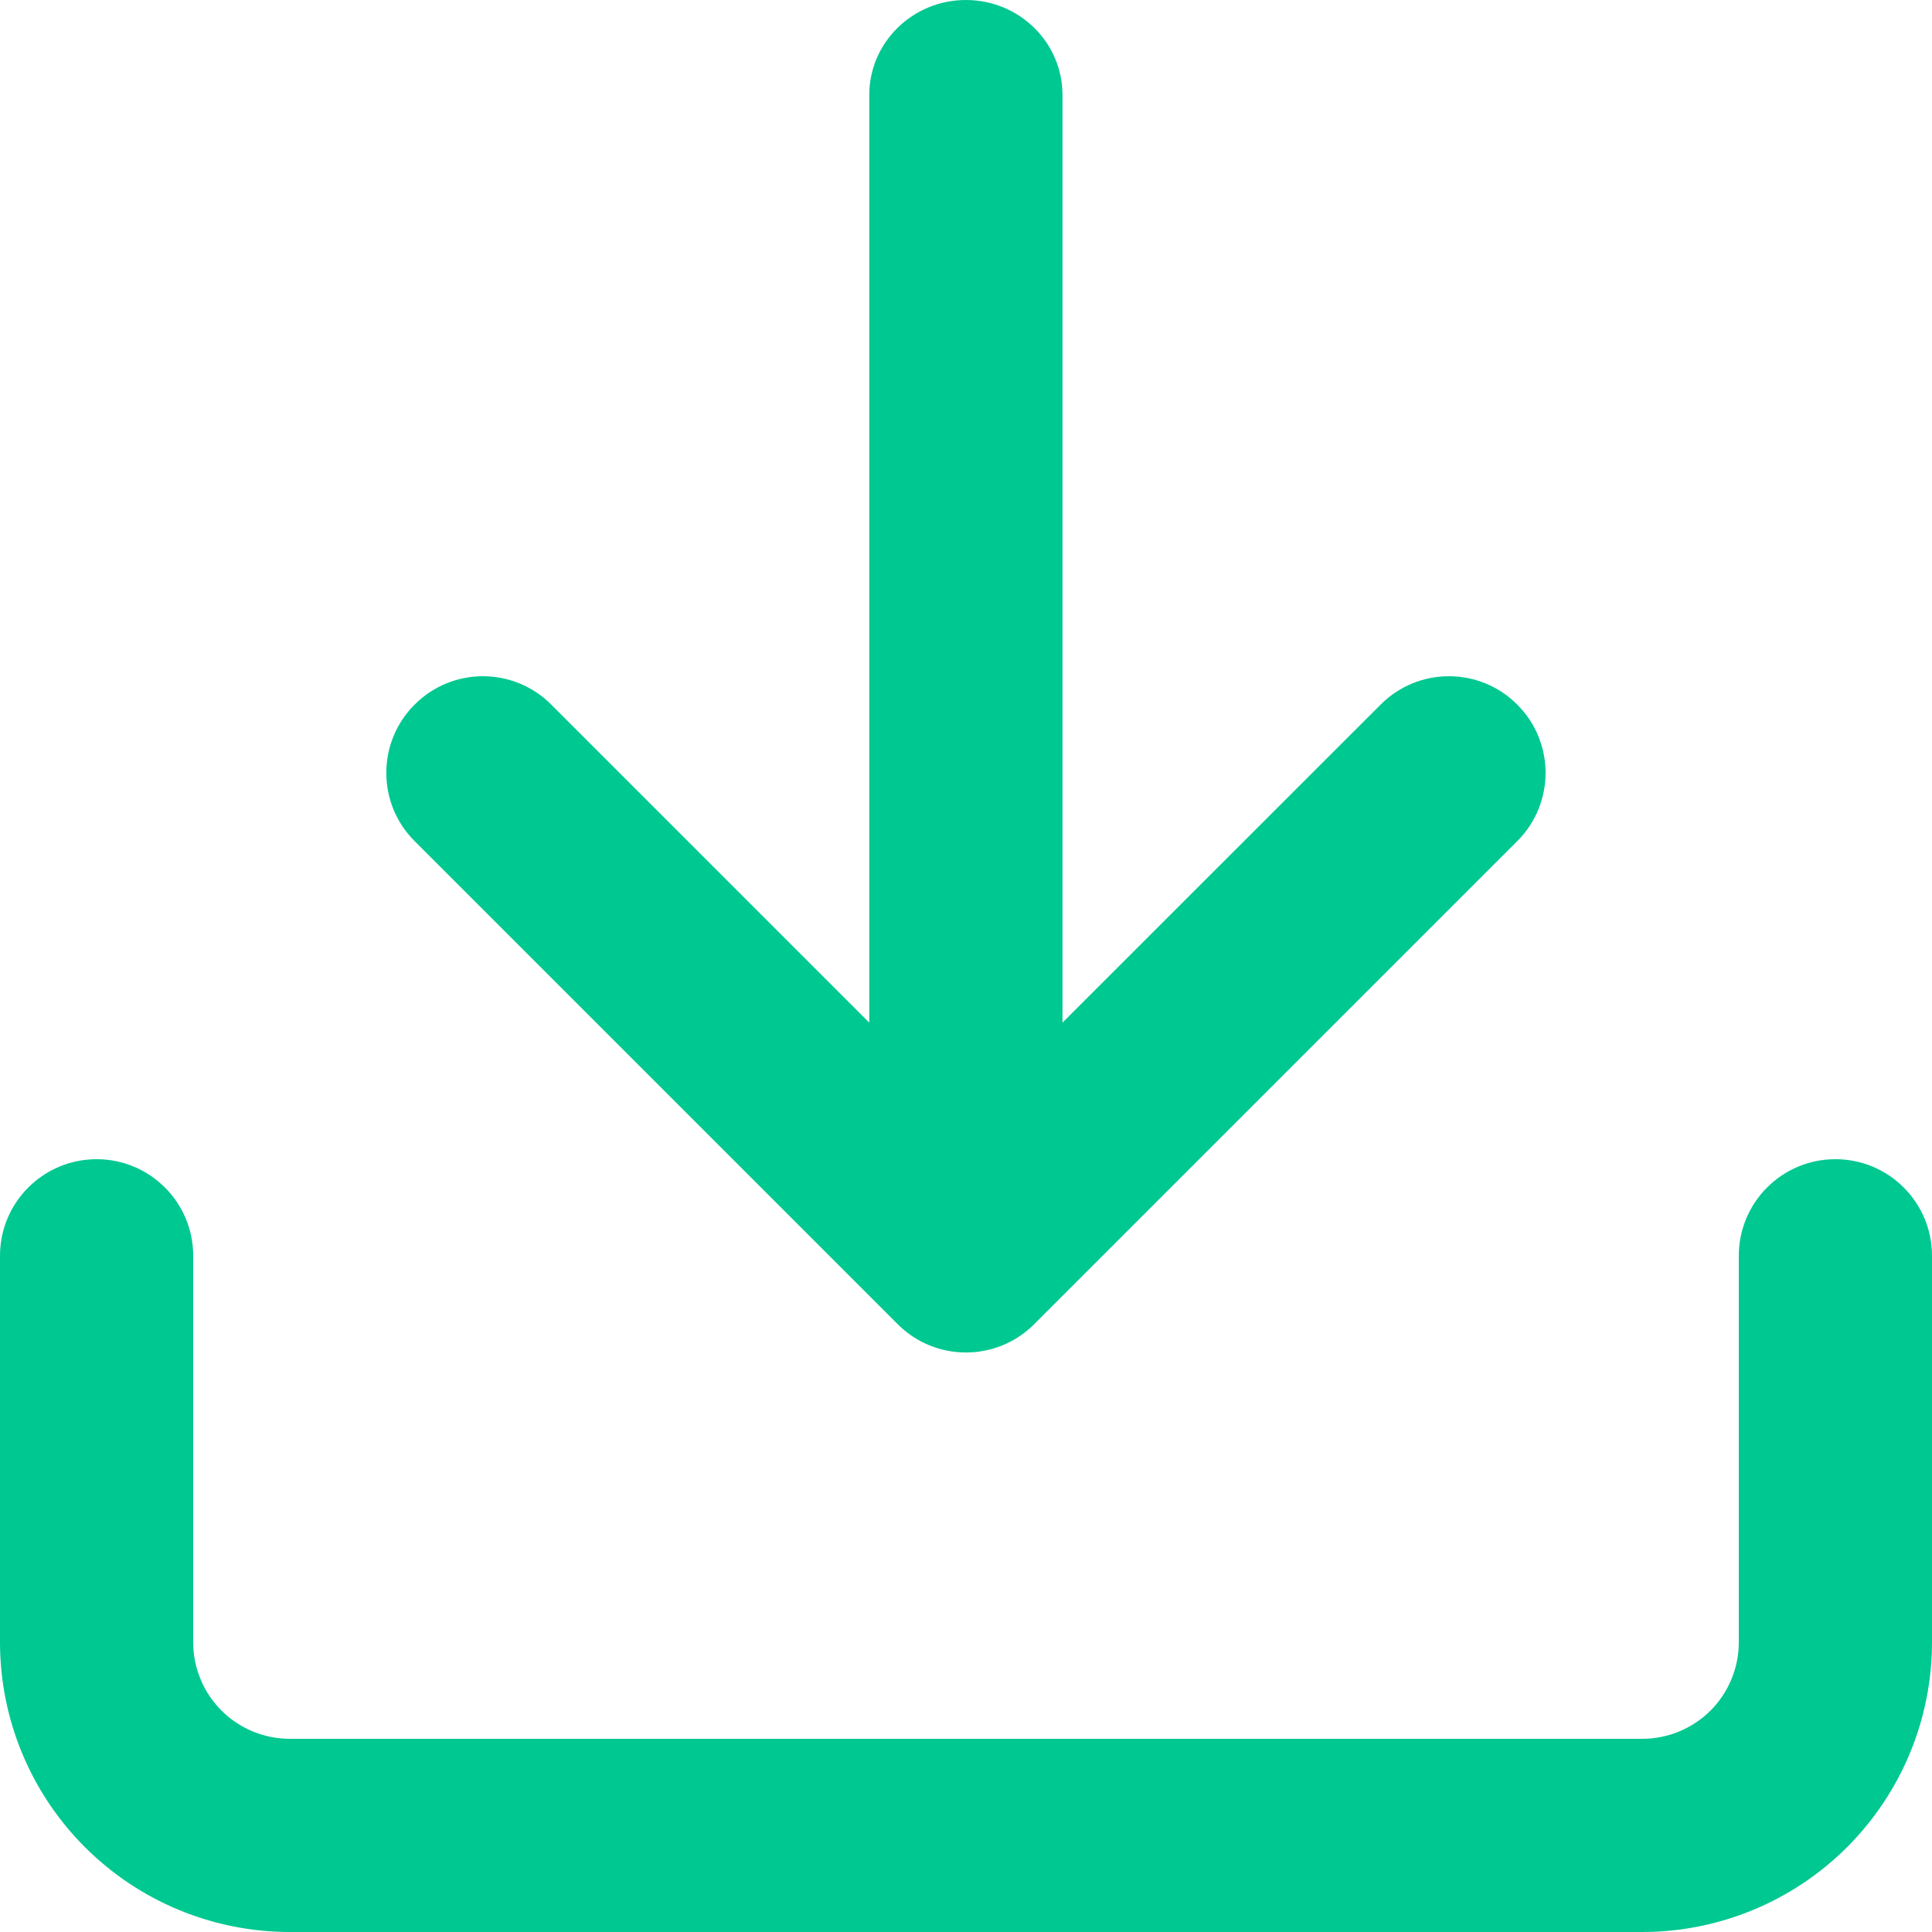
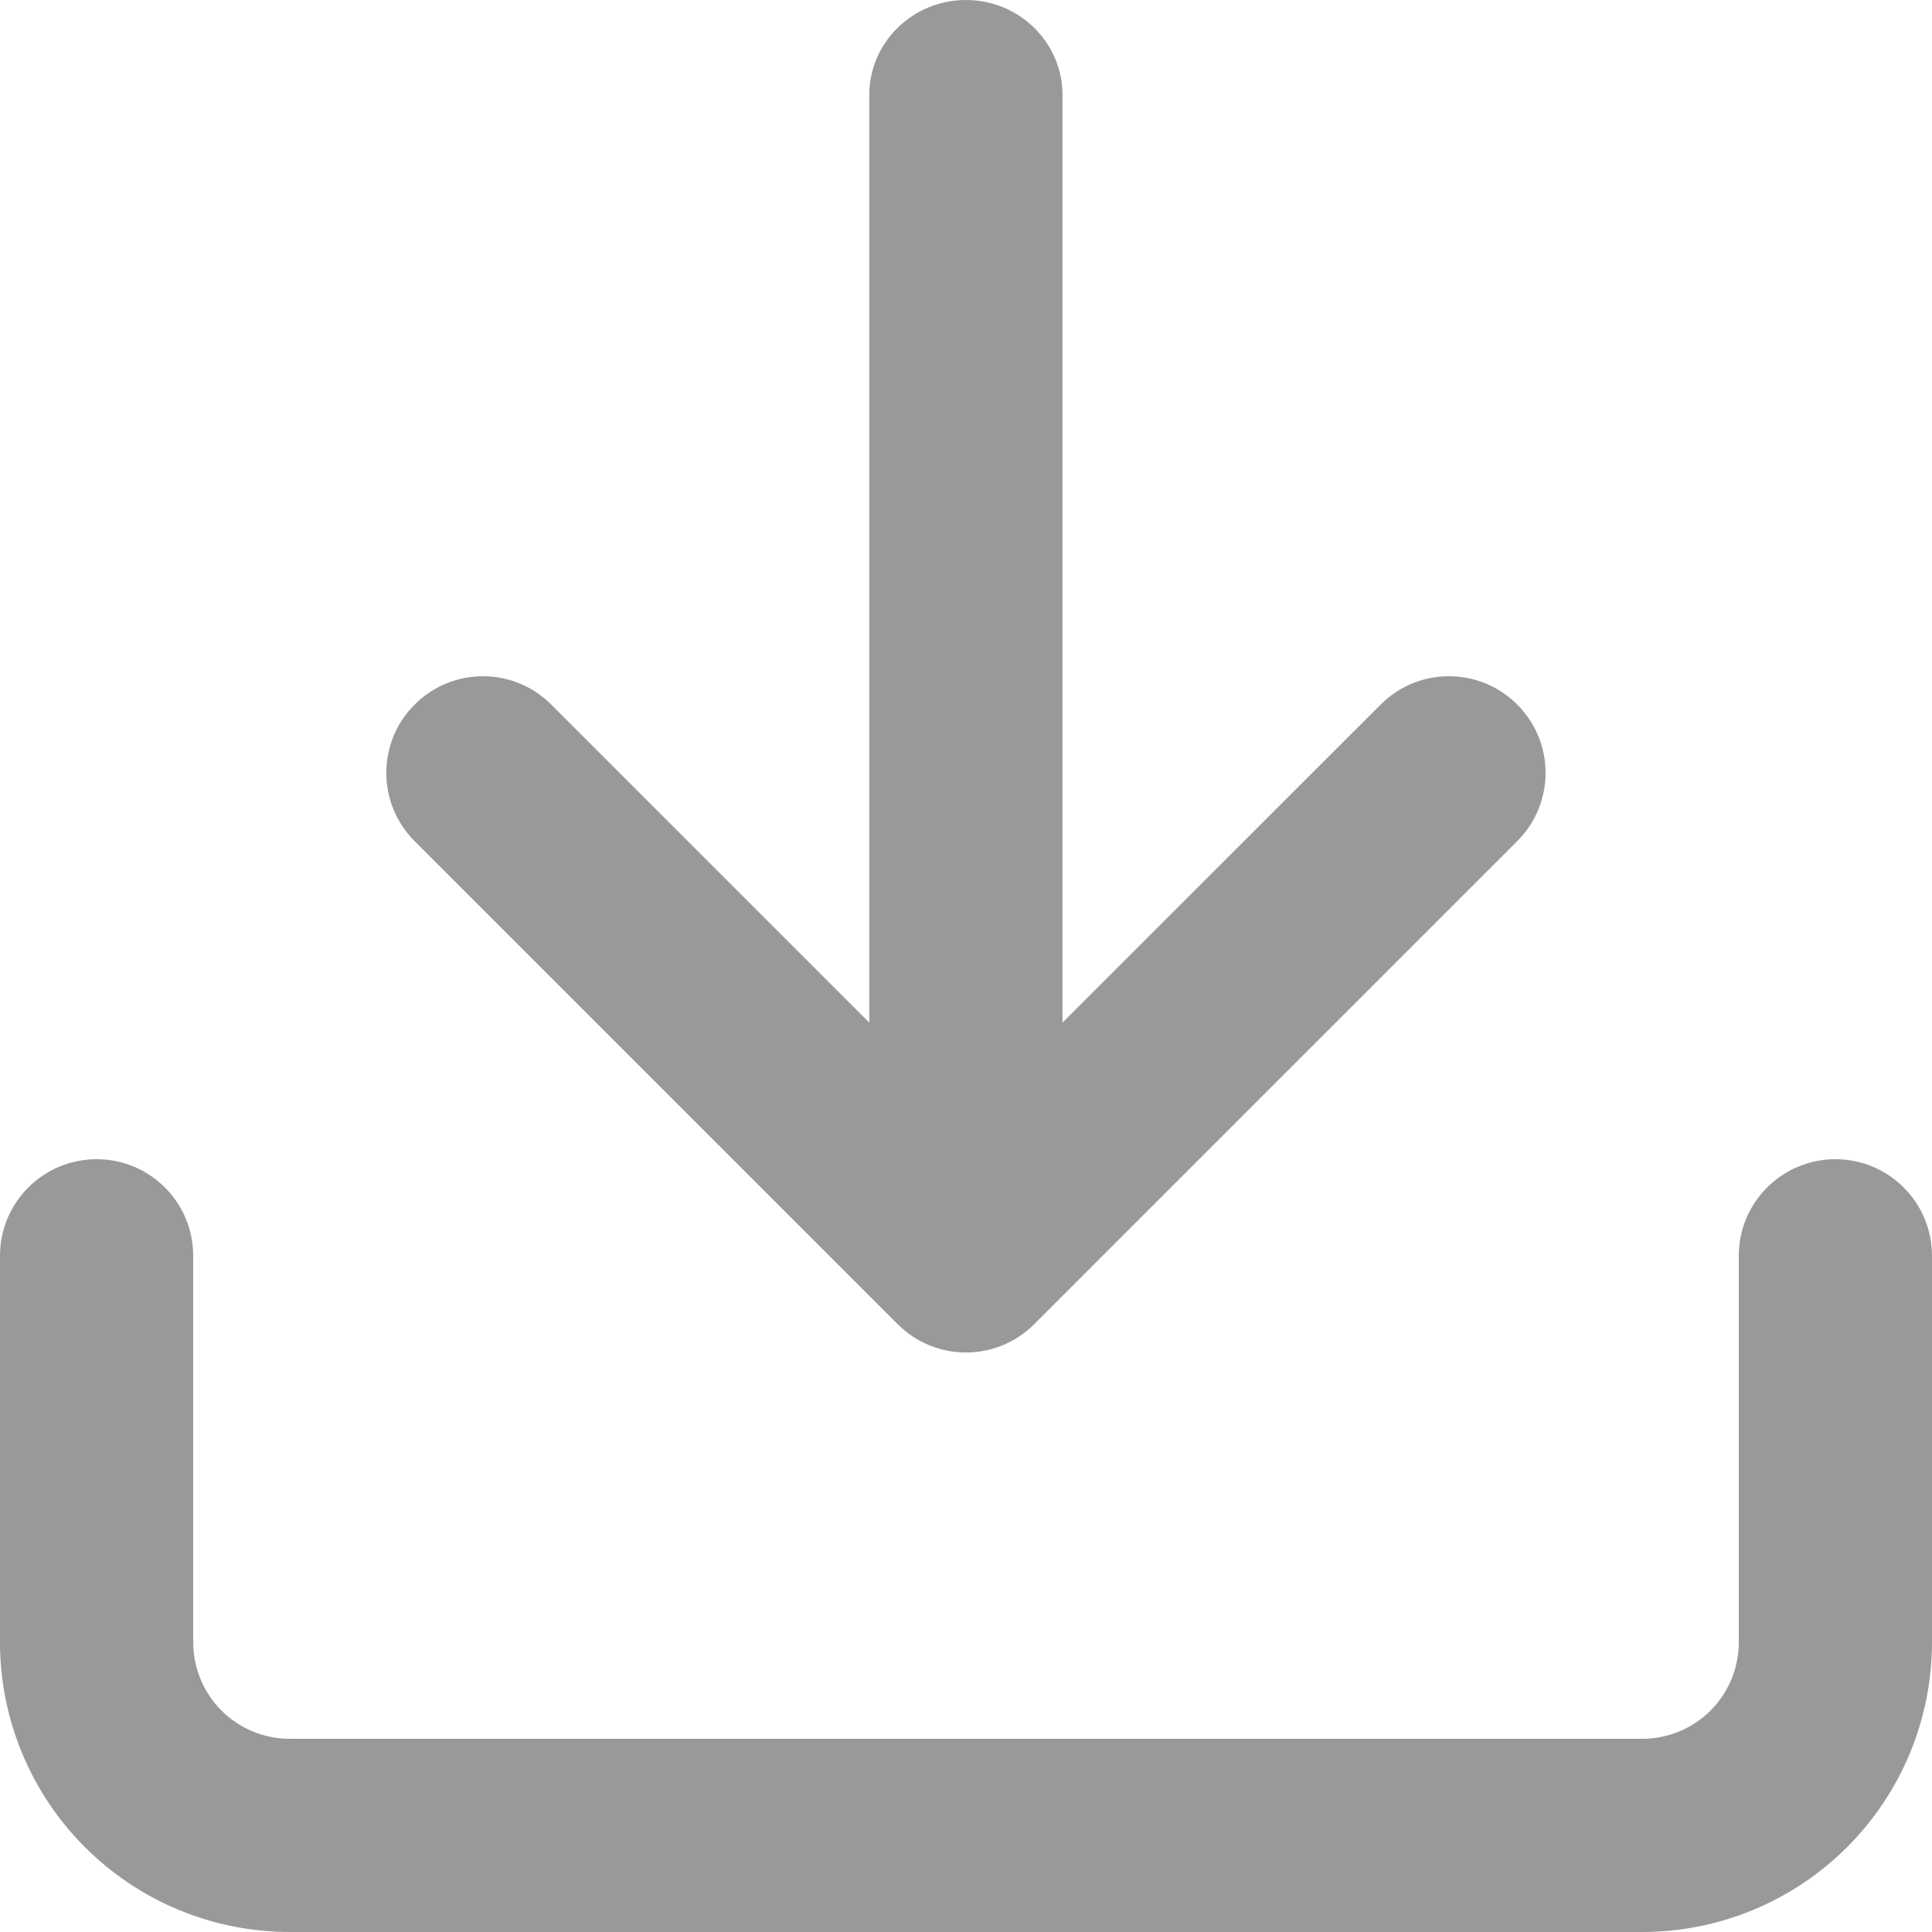
<svg xmlns="http://www.w3.org/2000/svg" width="16" height="16" viewBox="0 0 16 16" fill="none">
-   <path fill-rule="evenodd" clip-rule="evenodd" d="M7.199 8.469L7.199 0.786C7.199 0.352 7.558 -3.86244e-08 7.999 0C8.441 3.86262e-08 8.799 0.352 8.799 0.786L8.799 8.469L11.434 5.835C11.746 5.522 12.253 5.522 12.565 5.835C12.878 6.147 12.878 6.654 12.565 6.966L8.565 10.966C8.253 11.279 7.746 11.279 7.434 10.966L3.434 6.966C3.121 6.654 3.121 6.147 3.434 5.835C3.746 5.522 4.253 5.522 4.565 5.835L7.199 8.469ZM0.8 9.6C1.242 9.6 1.6 9.958 1.6 10.4V13.6C1.6 13.812 1.684 14.016 1.834 14.166C1.984 14.316 2.188 14.4 2.4 14.4H13.6C13.812 14.4 14.016 14.316 14.166 14.166C14.316 14.016 14.4 13.812 14.4 13.6V10.4C14.4 9.958 14.758 9.6 15.2 9.6C15.642 9.6 16 9.958 16 10.4V13.6C16 14.237 15.747 14.847 15.297 15.297C14.847 15.747 14.236 16 13.6 16H2.4C1.763 16 1.153 15.747 0.703 15.297C0.253 14.847 0 14.237 0 13.6V10.4C0 9.958 0.358 9.6 0.8 9.6Z" fill="#00C891" />
+   <path fill-rule="evenodd" clip-rule="evenodd" d="M7.199 8.469L7.199 0.786C7.199 0.352 7.558 -3.86244e-08 7.999 0C8.441 3.86262e-08 8.799 0.352 8.799 0.786L8.799 8.469L11.434 5.835C11.746 5.522 12.253 5.522 12.565 5.835C12.878 6.147 12.878 6.654 12.565 6.966L8.565 10.966C8.253 11.279 7.746 11.279 7.434 10.966L3.434 6.966C3.121 6.654 3.121 6.147 3.434 5.835C3.746 5.522 4.253 5.522 4.565 5.835L7.199 8.469ZM0.8 9.6C1.242 9.6 1.6 9.958 1.6 10.4V13.6C1.6 13.812 1.684 14.016 1.834 14.166C1.984 14.316 2.188 14.4 2.4 14.4H13.6C13.812 14.4 14.016 14.316 14.166 14.166C14.316 14.016 14.4 13.812 14.4 13.6V10.4C14.4 9.958 14.758 9.6 15.2 9.6C15.642 9.6 16 9.958 16 10.4V13.6C16 14.237 15.747 14.847 15.297 15.297C14.847 15.747 14.236 16 13.6 16H2.4C1.763 16 1.153 15.747 0.703 15.297C0.253 14.847 0 14.237 0 13.6V10.4C0 9.958 0.358 9.6 0.8 9.6Z" fill="#999999" />
</svg>
